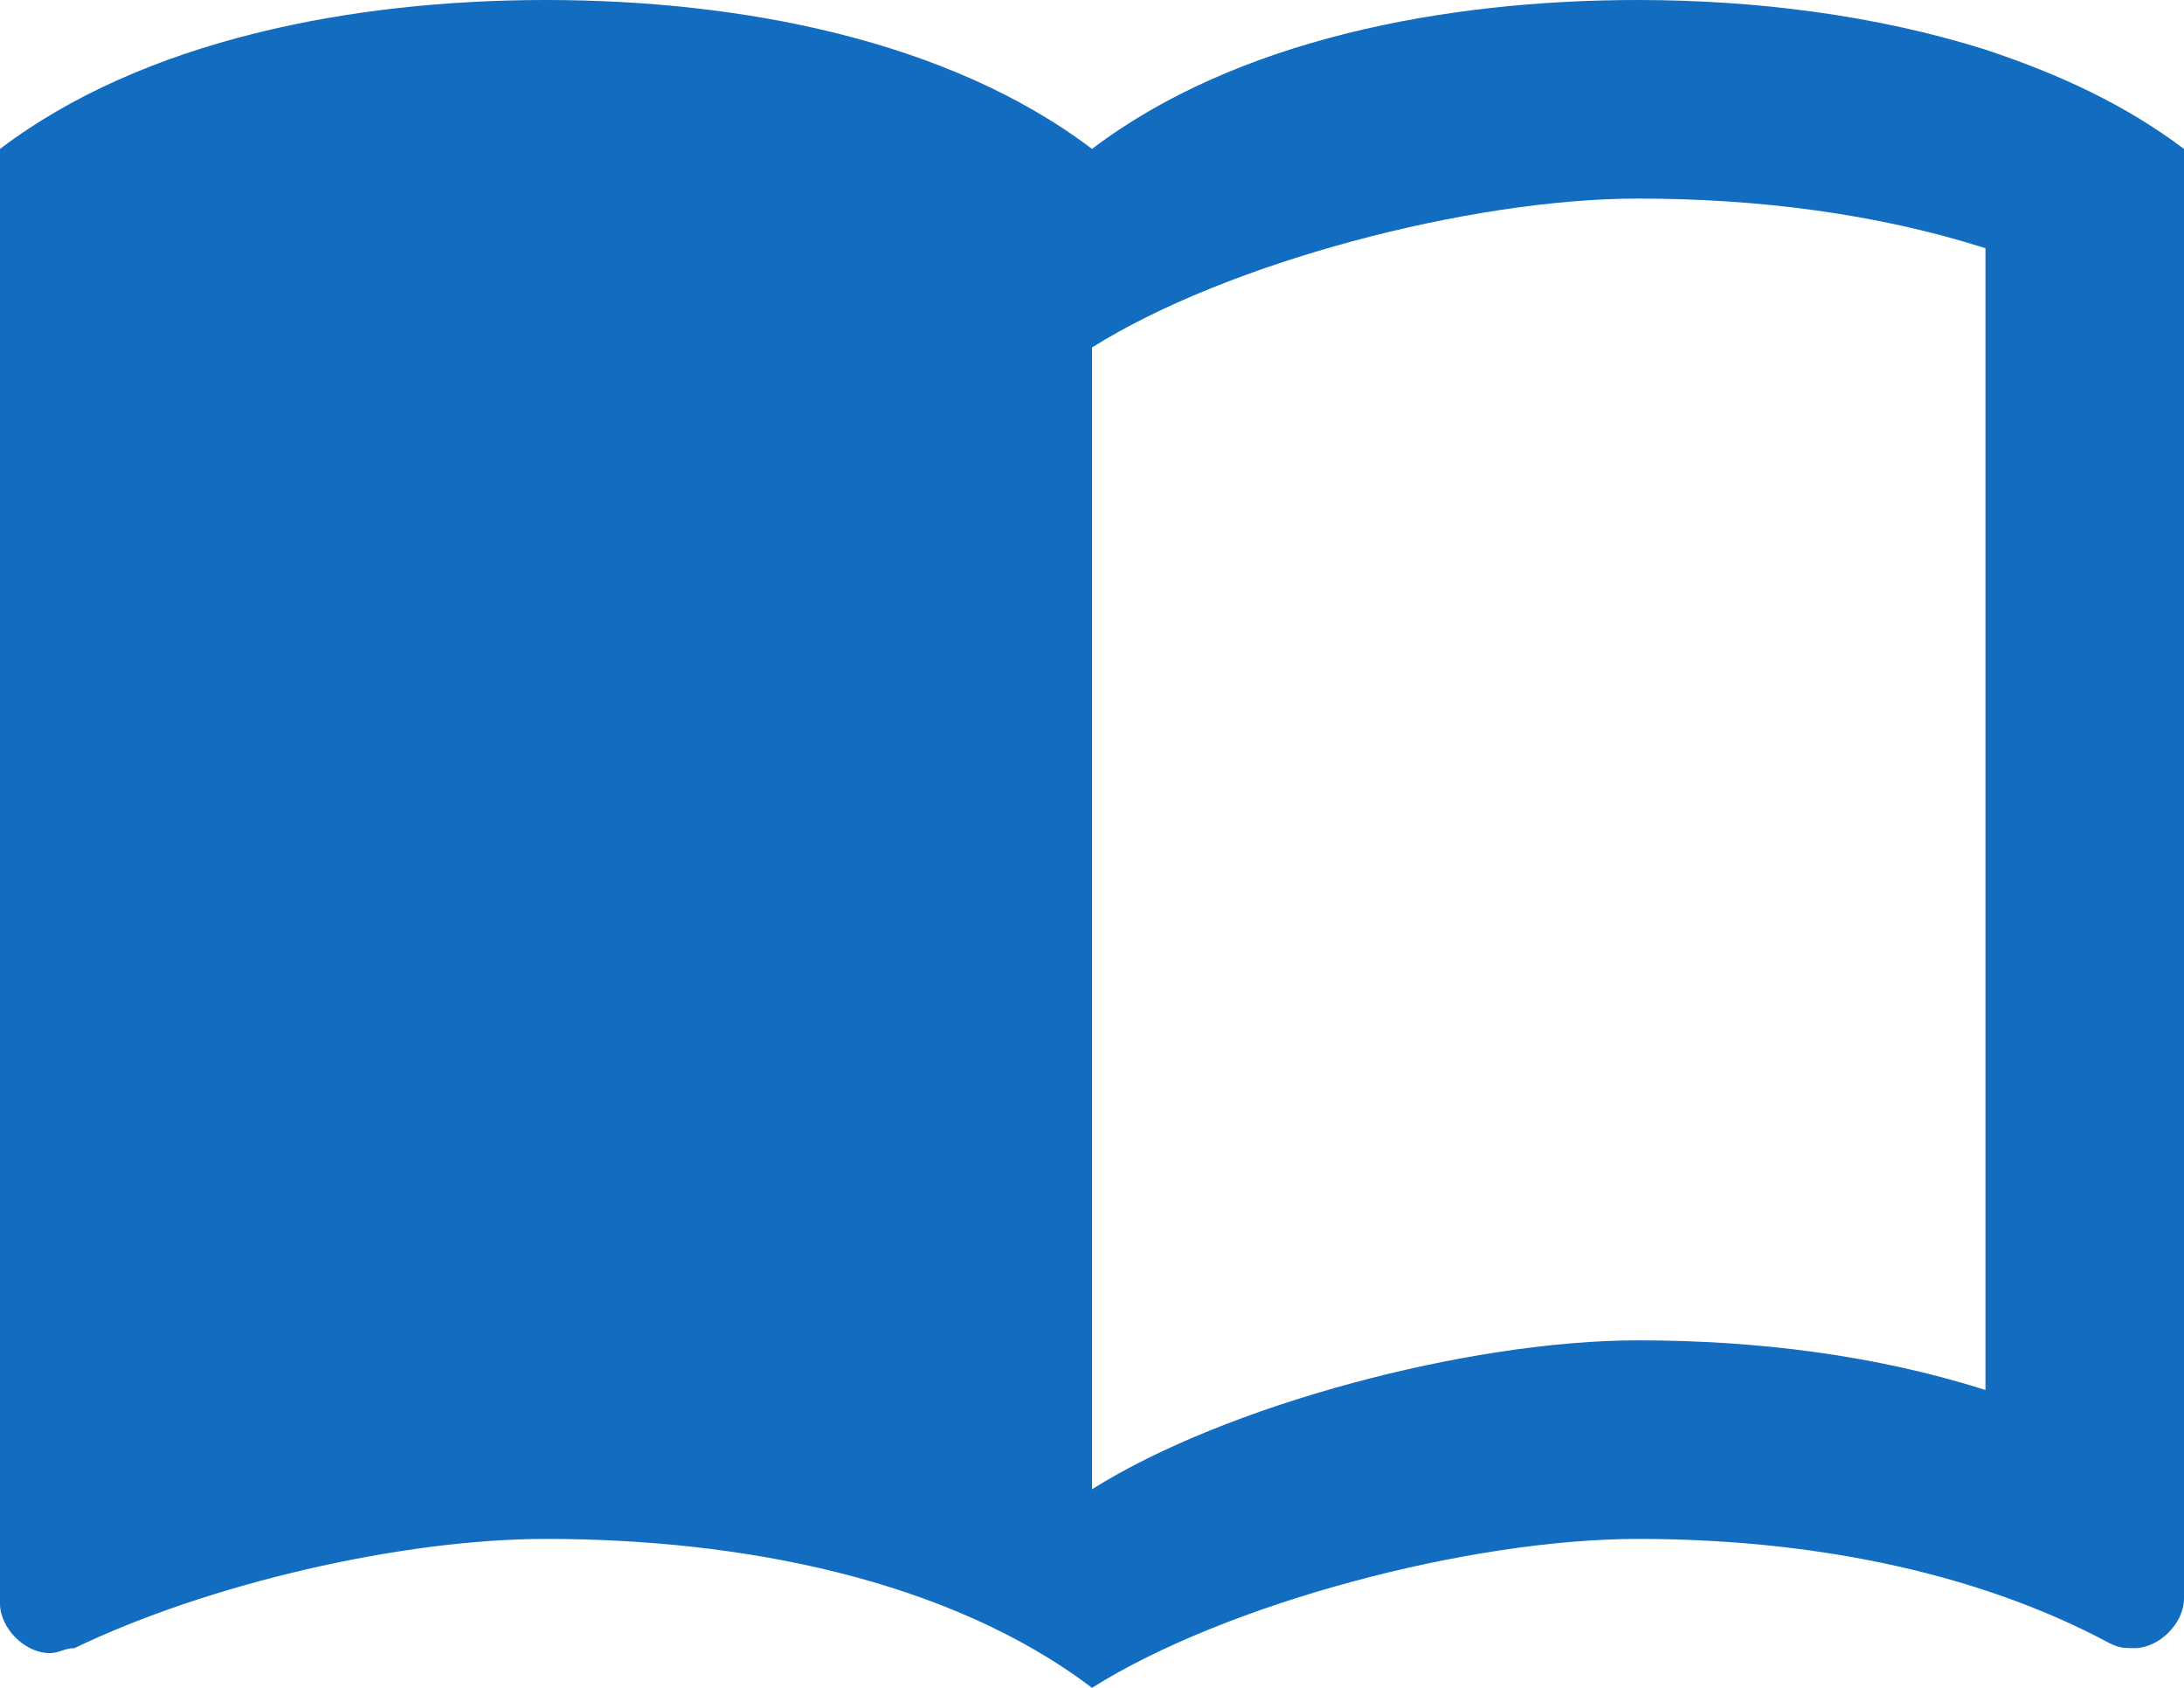
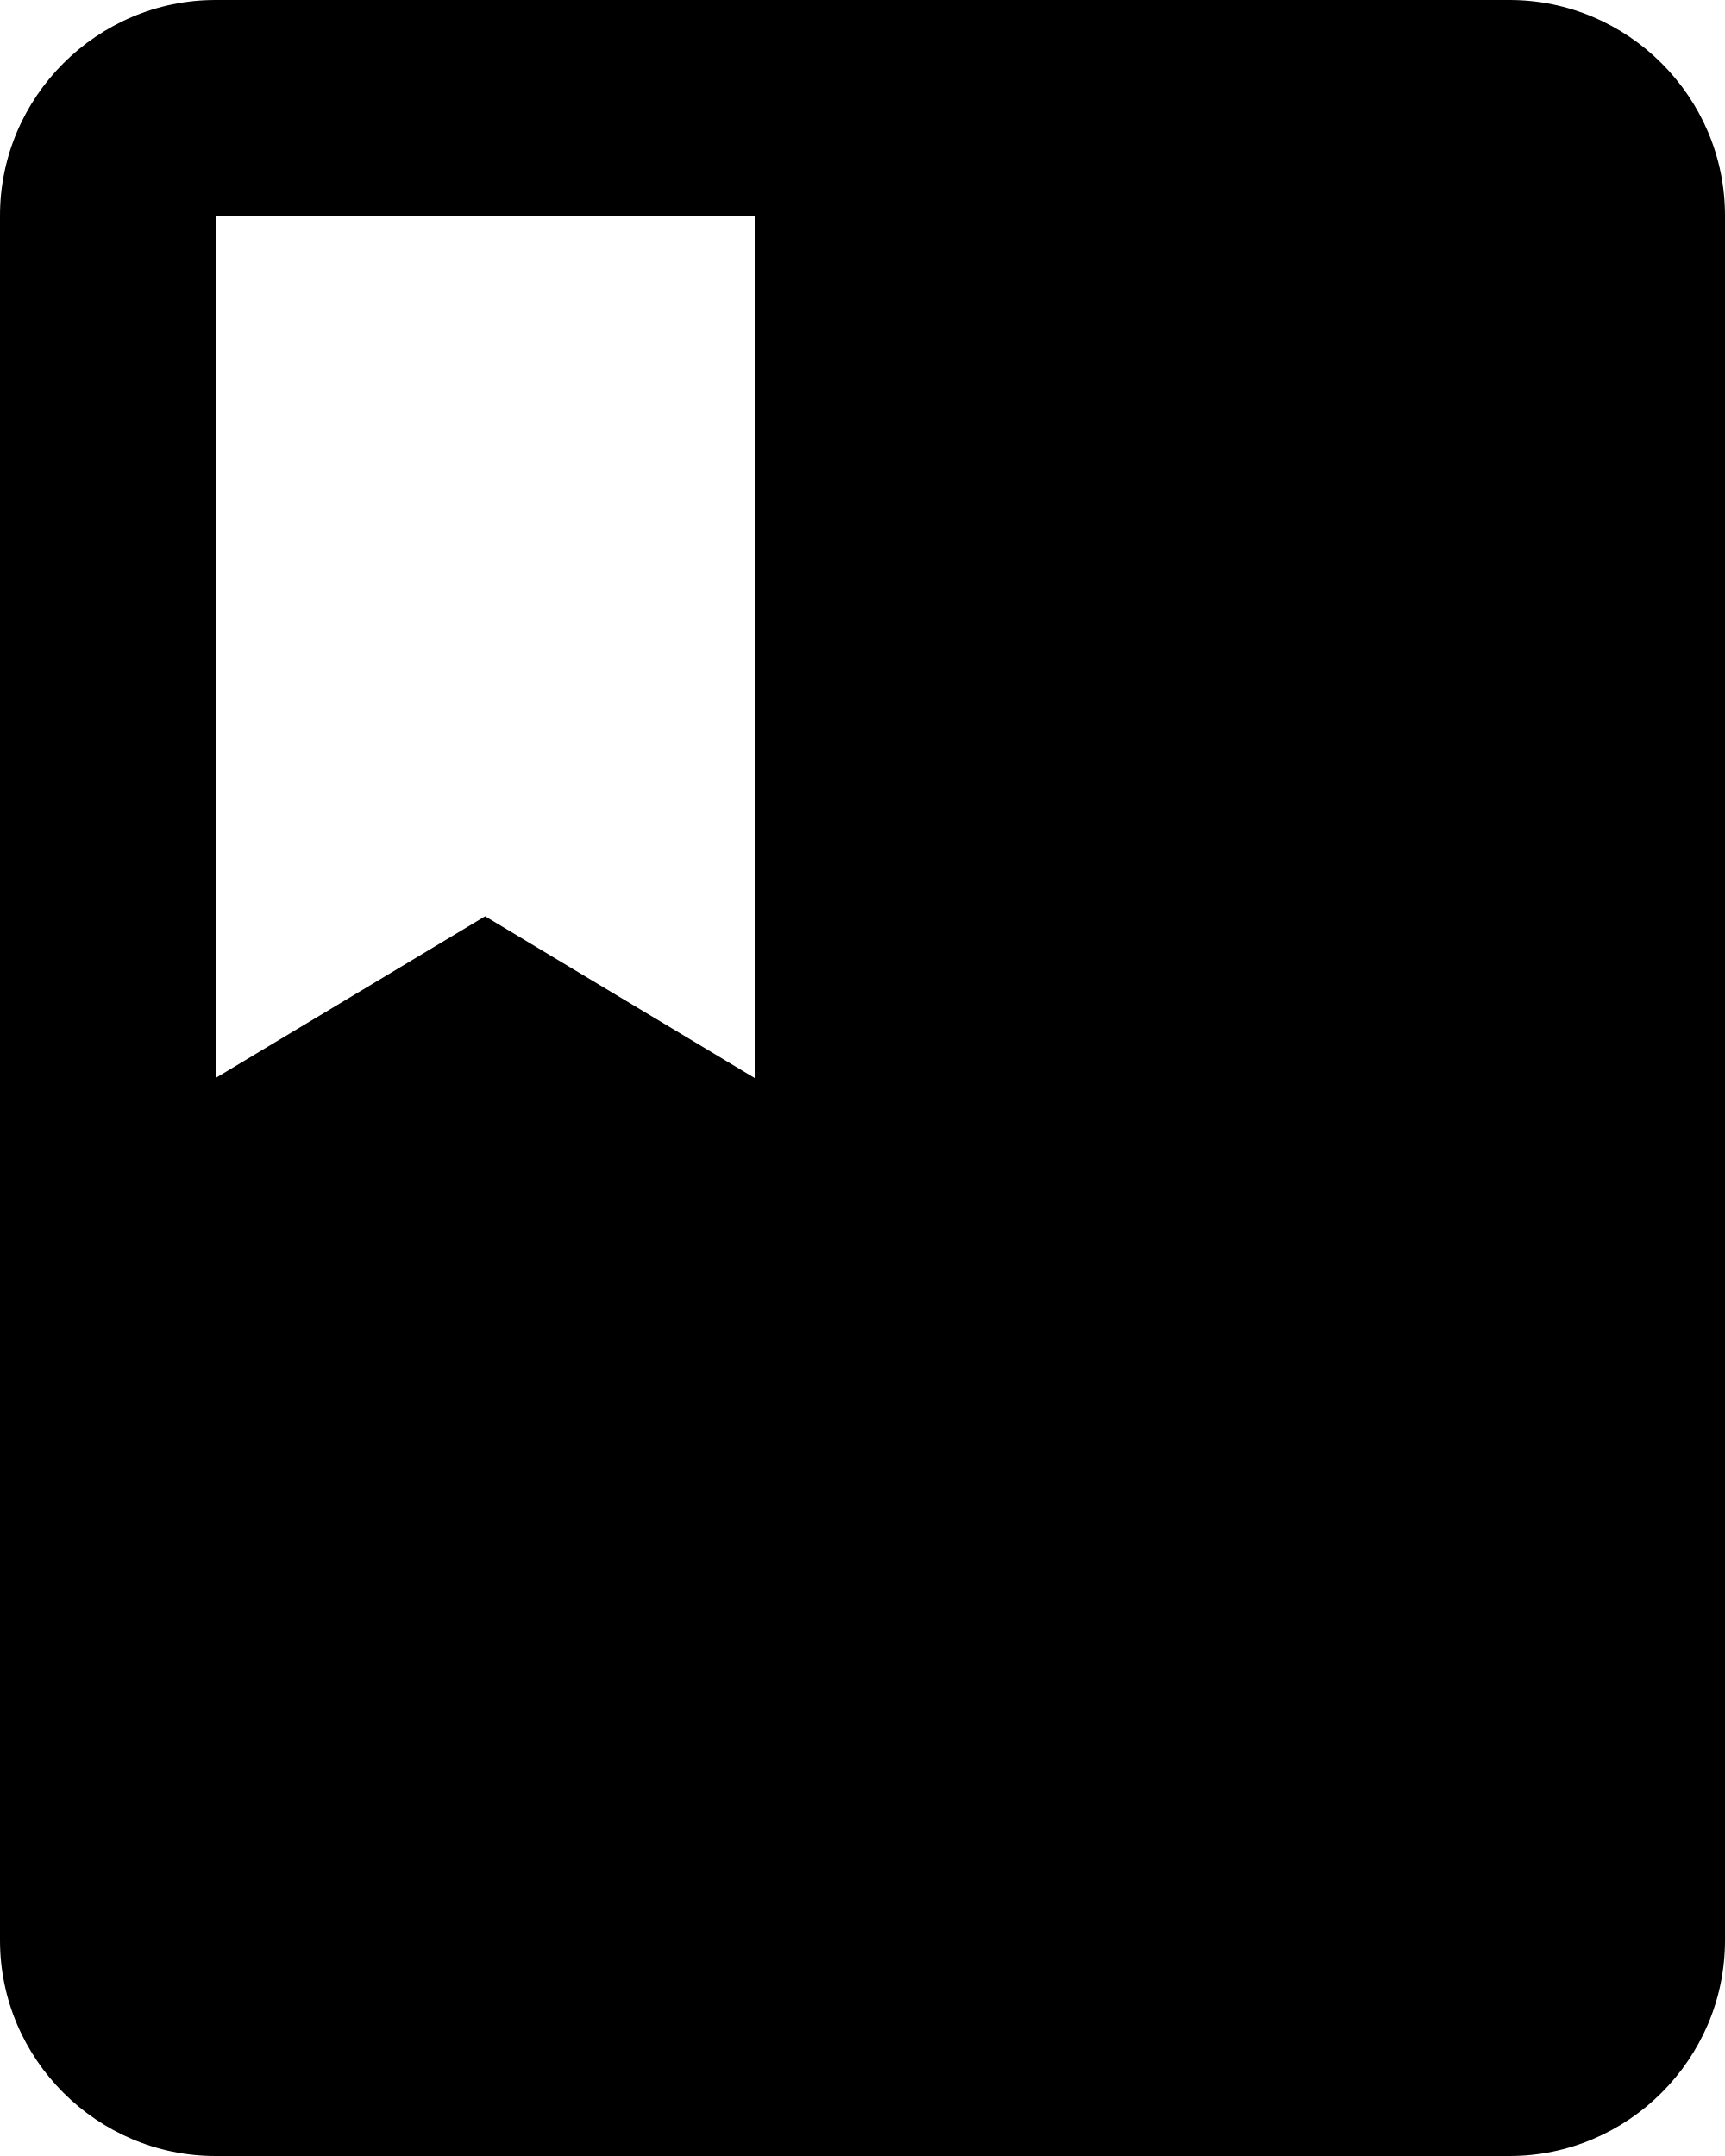
- <svg xmlns="http://www.w3.org/2000/svg" width="44px" height="34px" viewBox="0 0 44 34" version="1.1">
+ <svg xmlns="http://www.w3.org/2000/svg" width="16px" height="20px" viewBox="0 0 16 20" version="1.1">
  <defs />
-   <g id="Blank-Landing-Pages" stroke="none" stroke-width="1" fill="none" fill-rule="evenodd">
-     <g id="Catalog-Landing-Page" transform="translate(-594, -227)" fill="#126DC1">
-       <g id="book-open-variant-copy" transform="translate(594, 227)">
-         <path d="M40,1 C37.78,0.3 35.34,0 33,0 C29.1,0 24.9,0.8 22,3 C19.1,0.8 14.9,0 11,0 C7.1,0 2.9,0.8 0,3 L0,32.3 C0,32.8 0.5,33.3 1,33.3 C1.2,33.3 1.3,33.2 1.5,33.2 C4.2,31.9 8.1,31 11,31 C14.9,31 19.1,31.8 22,34 C24.7,32.3 29.6,31 33,31 C36.3,31 39.7,31.6 42.5,33.1 C42.7,33.2 42.8,33.2 43,33.2 C43.5,33.2 44,32.7 44,32.2 L44,3 C42.8,2.1 41.5,1.5 40,1 L40,1 Z M40,28 C37.8,27.3 35.4,27 33,27 C29.6,27 24.7,28.3 22,30 L22,7 C24.7,5.3 29.6,4 33,4 C35.4,4 37.8,4.3 40,5 L40,28 L40,28 Z" id="Shape" />
+   <g id="Reference:-Icons" stroke="none" stroke-width="1" fill="none" fill-rule="evenodd">
+     <g id="Icons" transform="translate(-279, -61)" fill="#000000">
+       <g id="Format" transform="translate(68, 61)">
+         <g id="book-variant-copy" transform="translate(211, 0)">
+           <path d="M2,2 L7,2 L7,10 L4.5,8.5 L2,10 L2,2 Z M14,0 L2,0 C0.9,0 0,0.9 0,2 L0,18 C0,19.1 0.9,20 2,20 L14,20 C15.1,20 16,19.1 16,18 L16,2 C16,0.9 15.1,0 14,0 L14,0 Z" id="Shape" />
+         </g>
      </g>
    </g>
  </g>
</svg>
